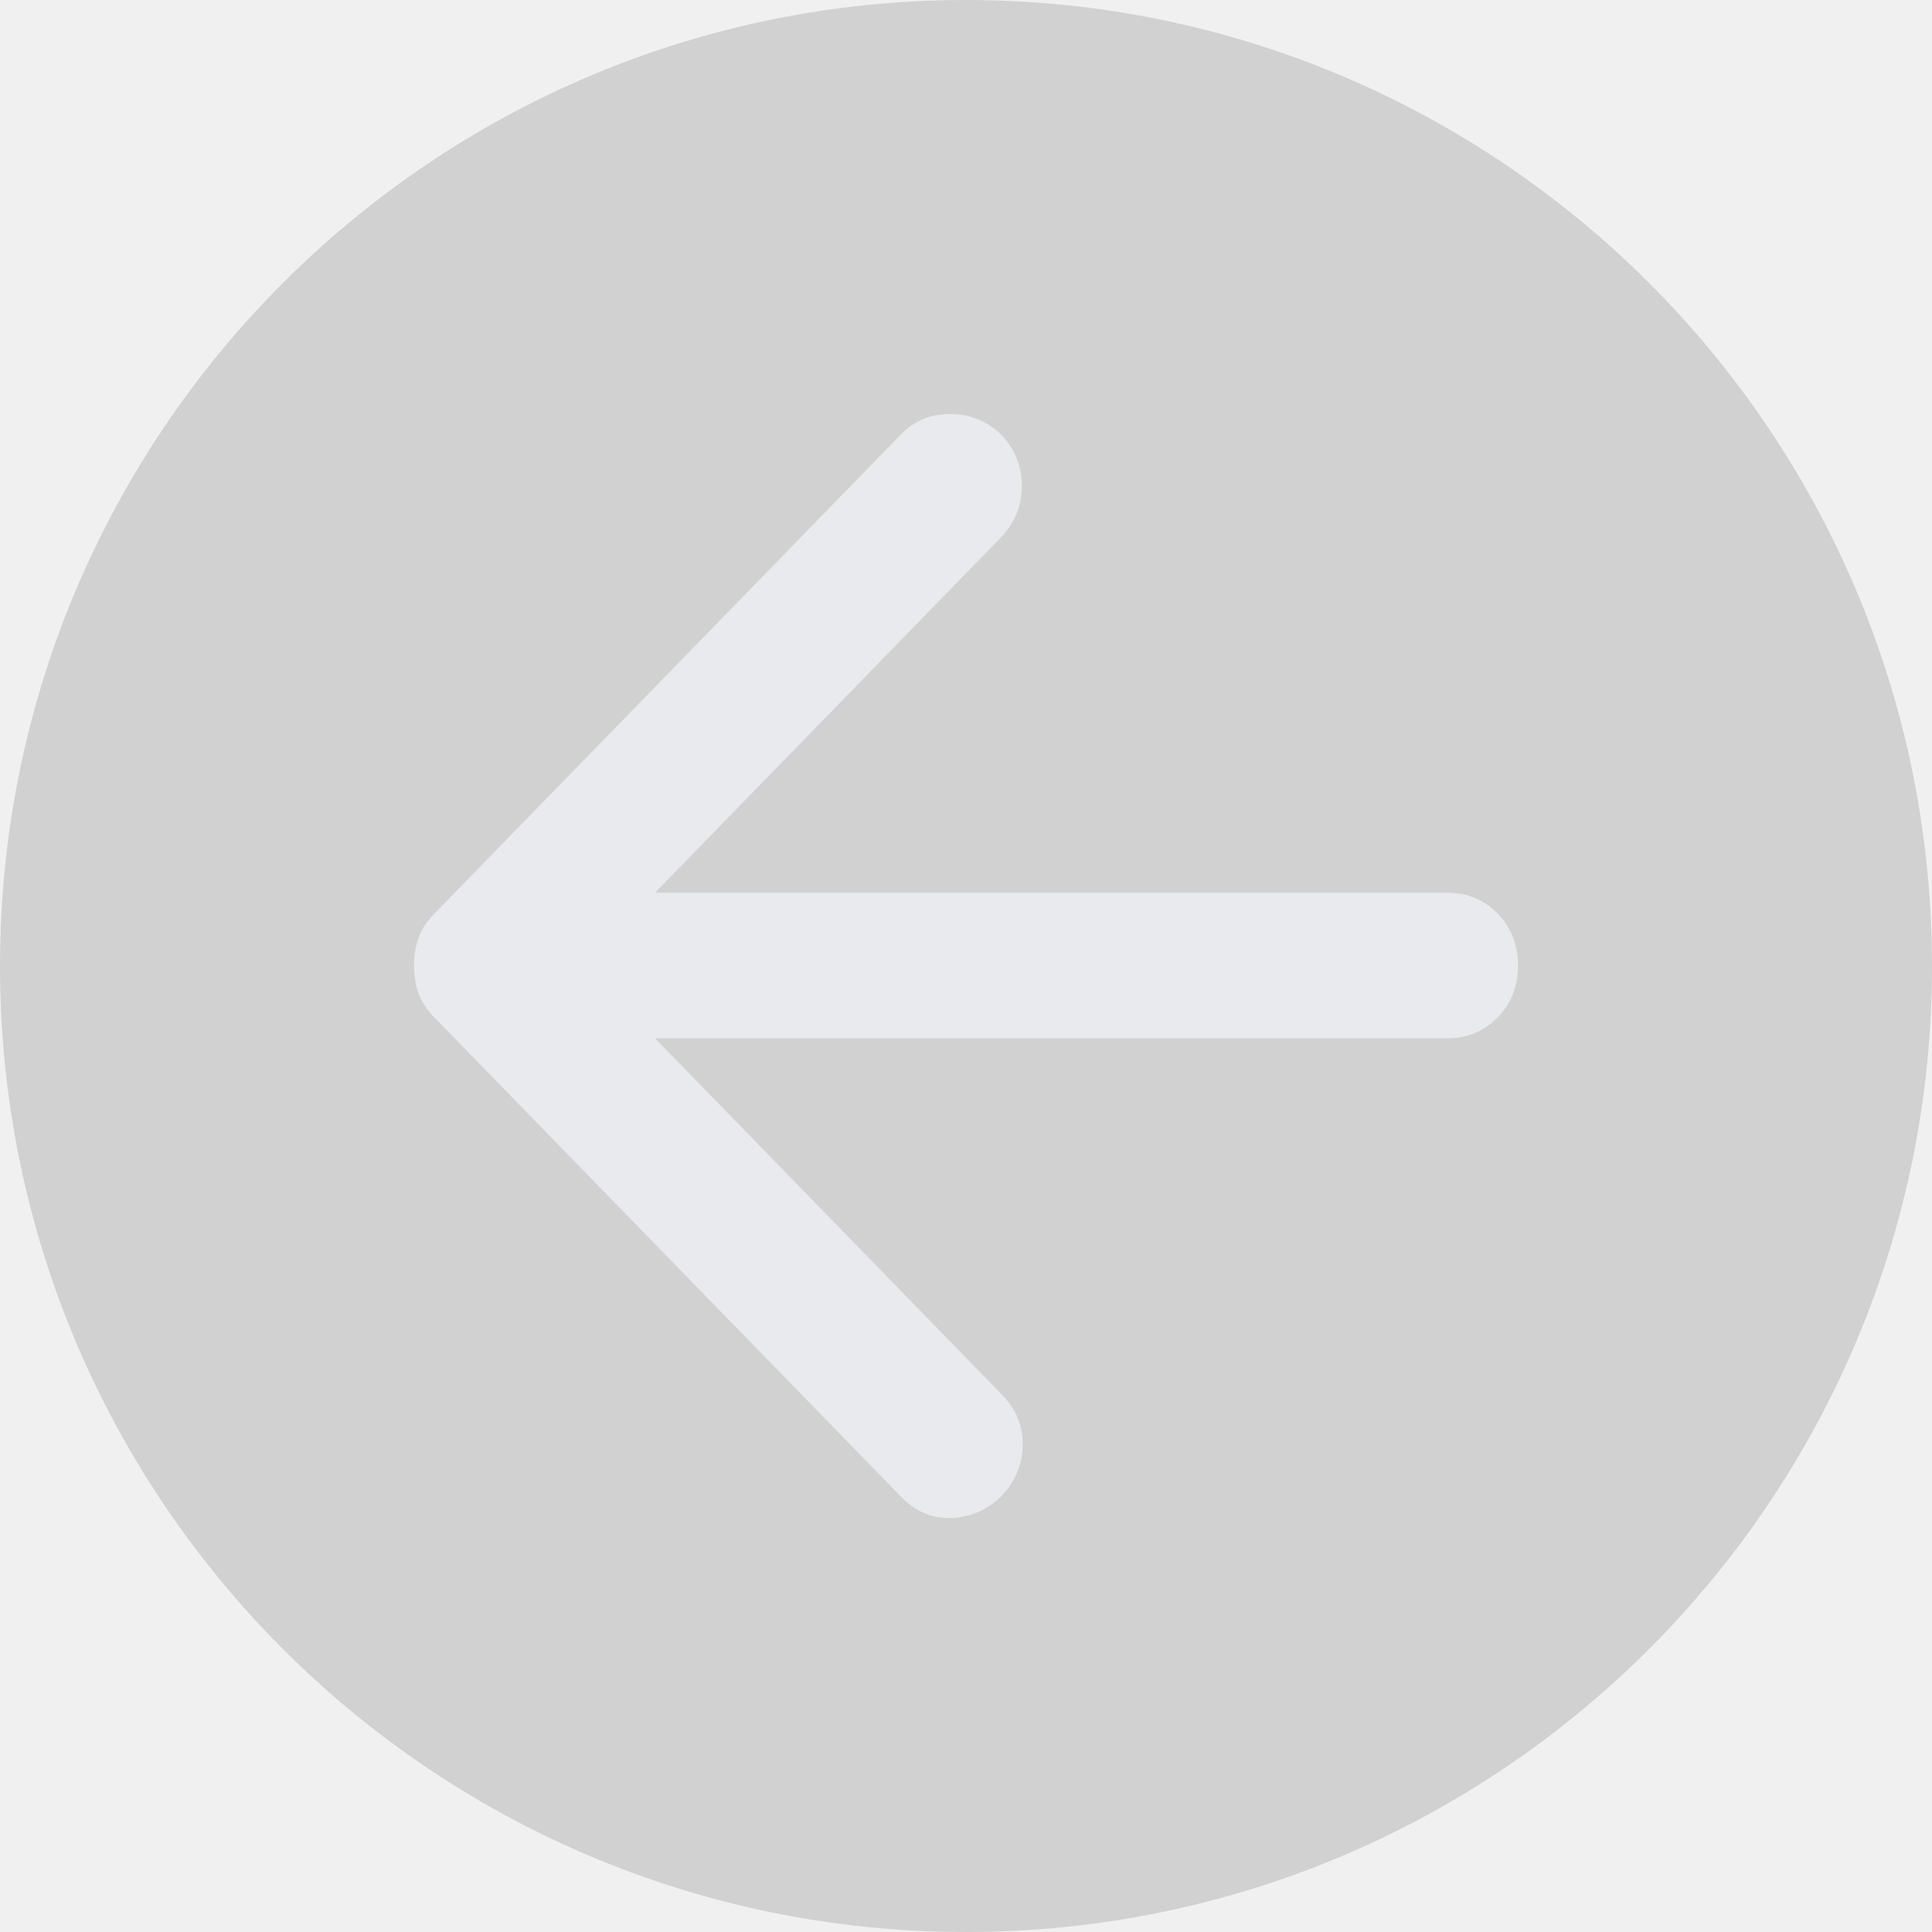
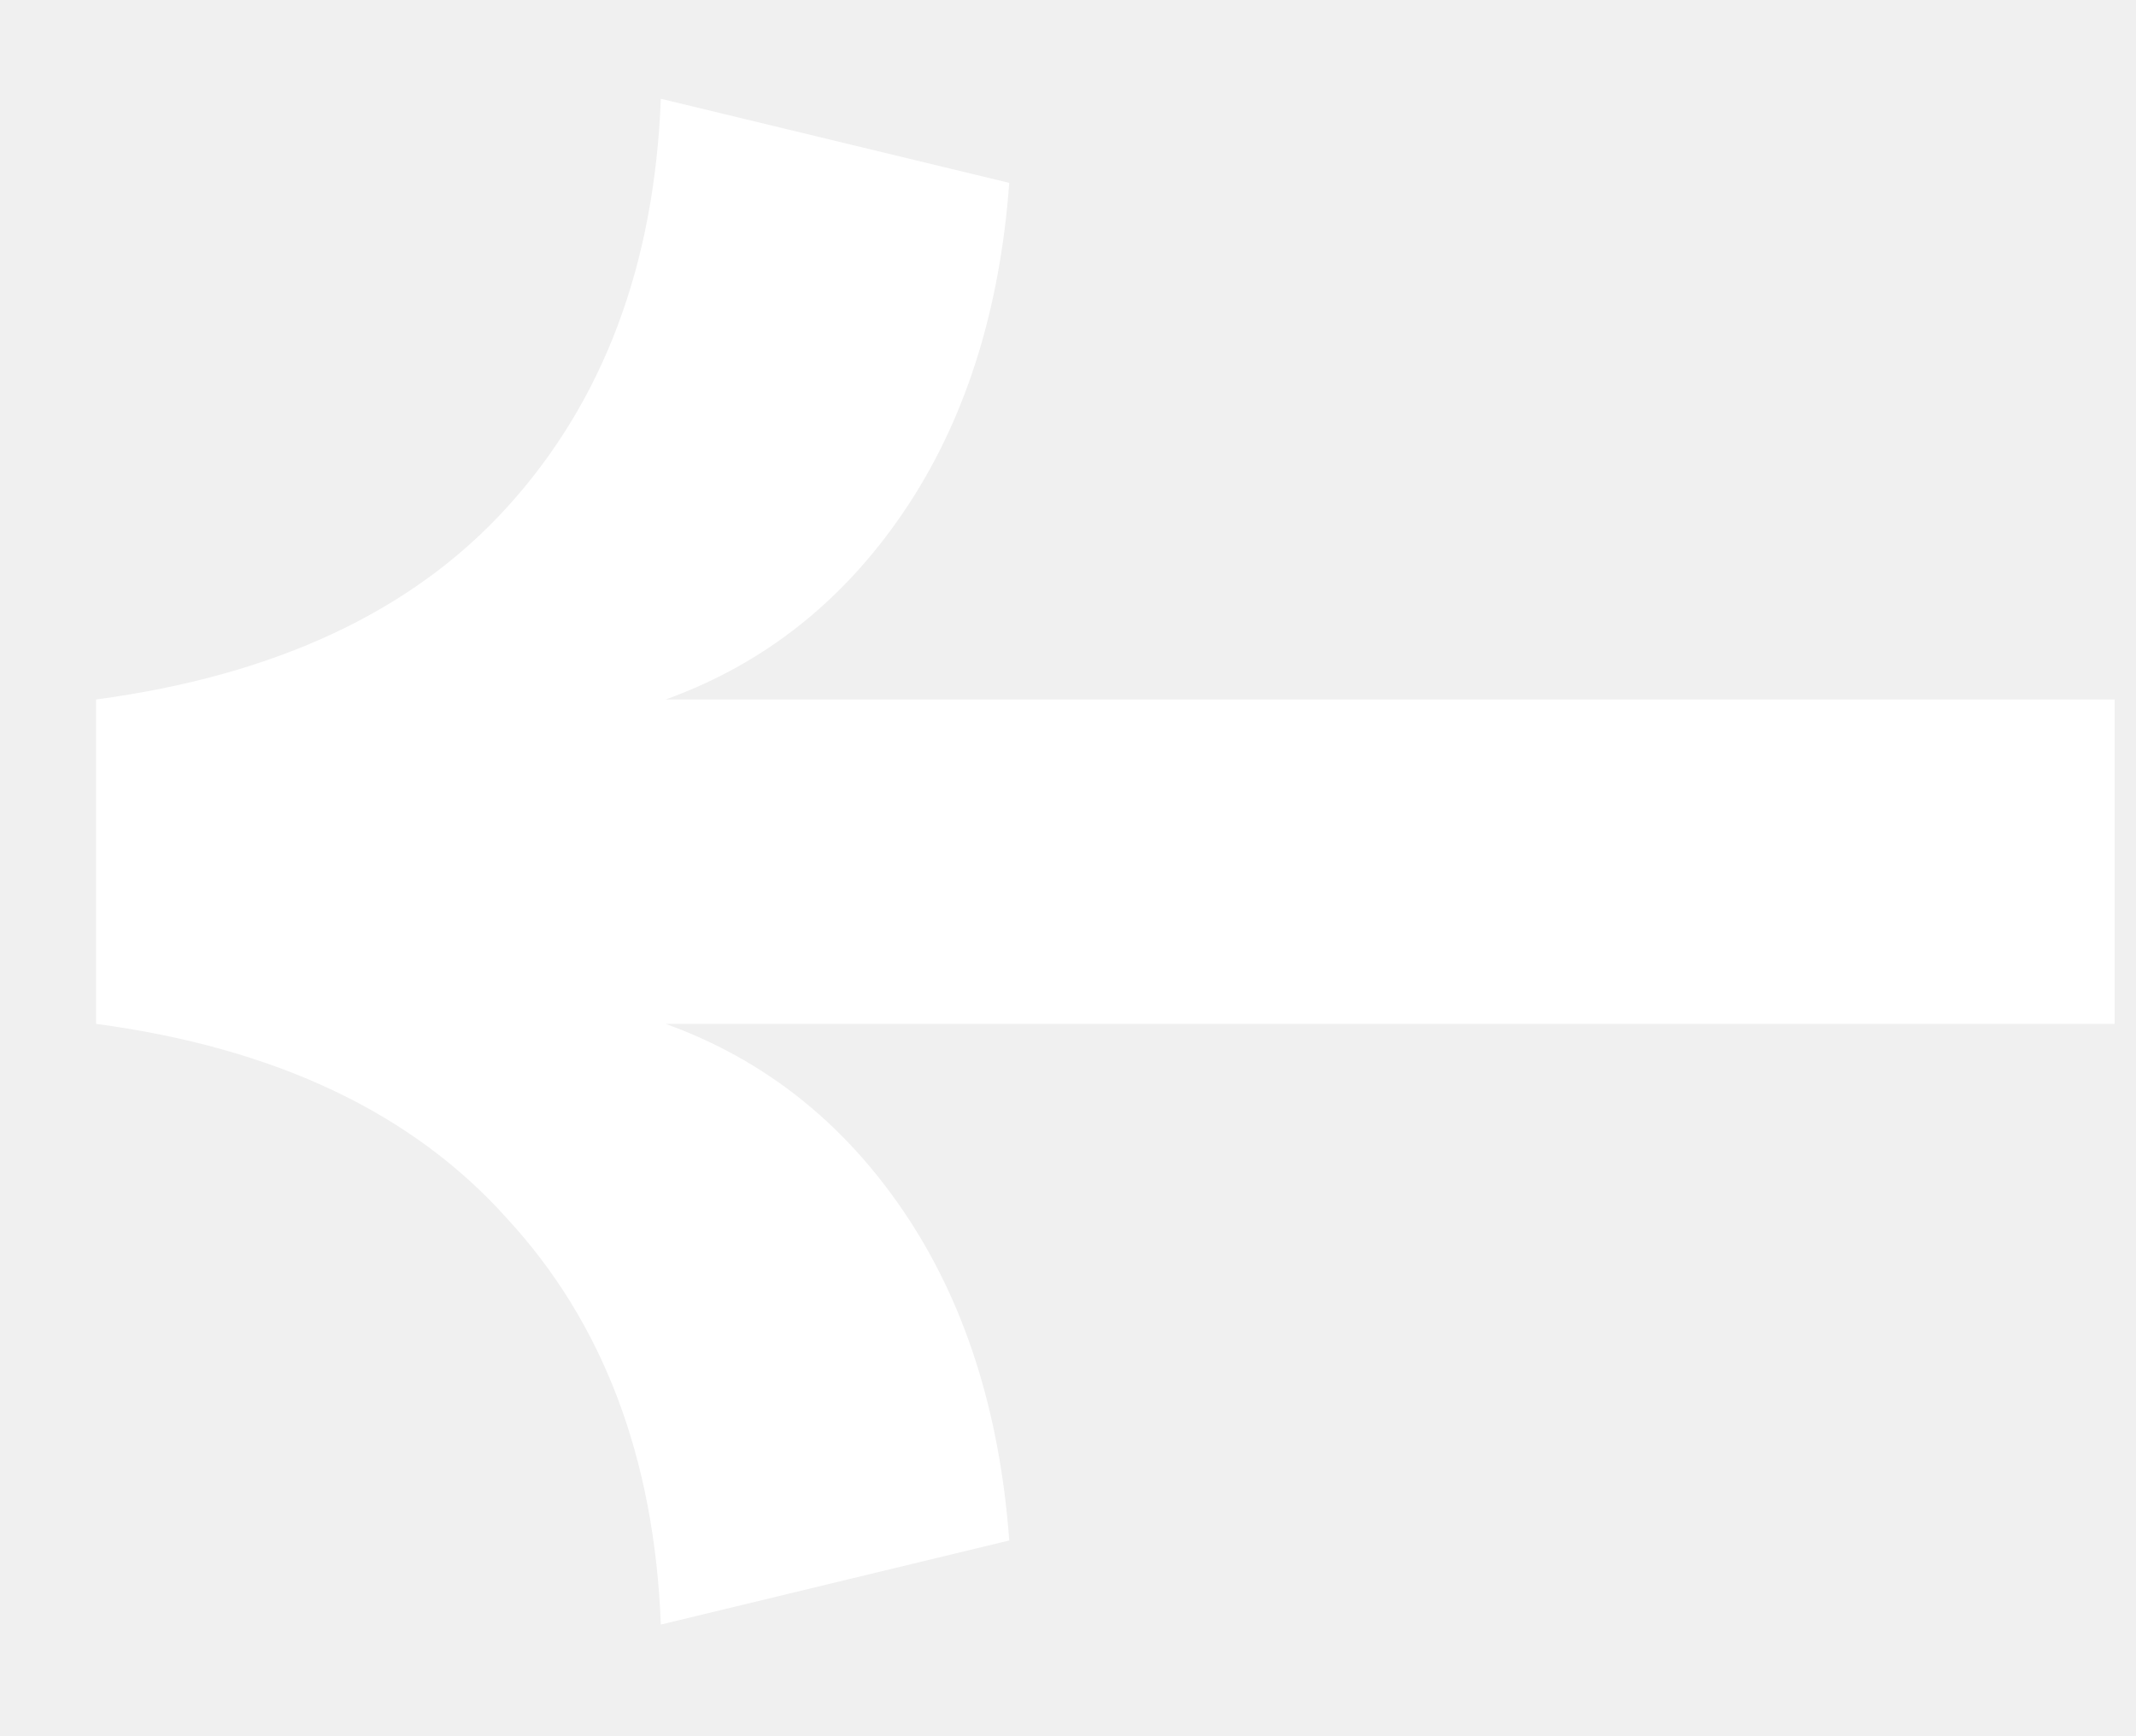
- <svg xmlns="http://www.w3.org/2000/svg" width="28" height="28" viewBox="0 0 28 28" fill="none">
-   <g clip-path="url(#clip0_161_5)">
-     <circle cx="14" cy="14" r="14" fill="#575757" fill-opacity="0.2" />
-     <path d="M9.493 15.048L14.527 20.219C14.732 20.43 14.83 20.676 14.822 20.957C14.813 21.239 14.706 21.485 14.501 21.696C14.295 21.89 14.056 21.991 13.782 22C13.508 22.008 13.268 21.907 13.063 21.696L6.282 14.732C6.18 14.626 6.107 14.512 6.064 14.389C6.021 14.266 6 14.134 6 13.993C6 13.852 6.021 13.72 6.064 13.597C6.107 13.474 6.18 13.36 6.282 13.255L13.063 6.29C13.251 6.097 13.486 6 13.769 6C14.051 6 14.295 6.097 14.501 6.29C14.706 6.501 14.809 6.752 14.809 7.042C14.809 7.332 14.706 7.583 14.501 7.794L9.493 12.938H20.973C21.264 12.938 21.508 13.039 21.705 13.241C21.902 13.444 22 13.694 22 13.993C22 14.292 21.902 14.543 21.705 14.745C21.508 14.947 21.264 15.048 20.973 15.048H9.493Z" fill="#E8EAED" />
-   </g>
-   <defs>
-     <clipPath id="clip0_161_5">
-       <rect width="28" height="28" fill="white" />
-     </clipPath>
-   </defs>
+ <svg xmlns="http://www.w3.org/2000/svg" width="16" height="13" viewBox="0 0 16 13" fill="none">
+   <path d="M4.95 12.17C4.902 10.922 4.518 9.908 3.798 9.128C3.09 8.336 2.064 7.85 0.72 7.67V5.24C2.064 5.06 3.09 4.58 3.798 3.8C4.518 3.008 4.902 1.988 4.95 0.74L7.56 1.37C7.488 2.342 7.224 3.164 6.768 3.836C6.312 4.508 5.718 4.976 4.986 5.24H15.84V7.67H4.986C5.718 7.934 6.312 8.402 6.768 9.074C7.224 9.746 7.488 10.568 7.56 11.54L4.95 12.17Z" fill="white" />
</svg>
